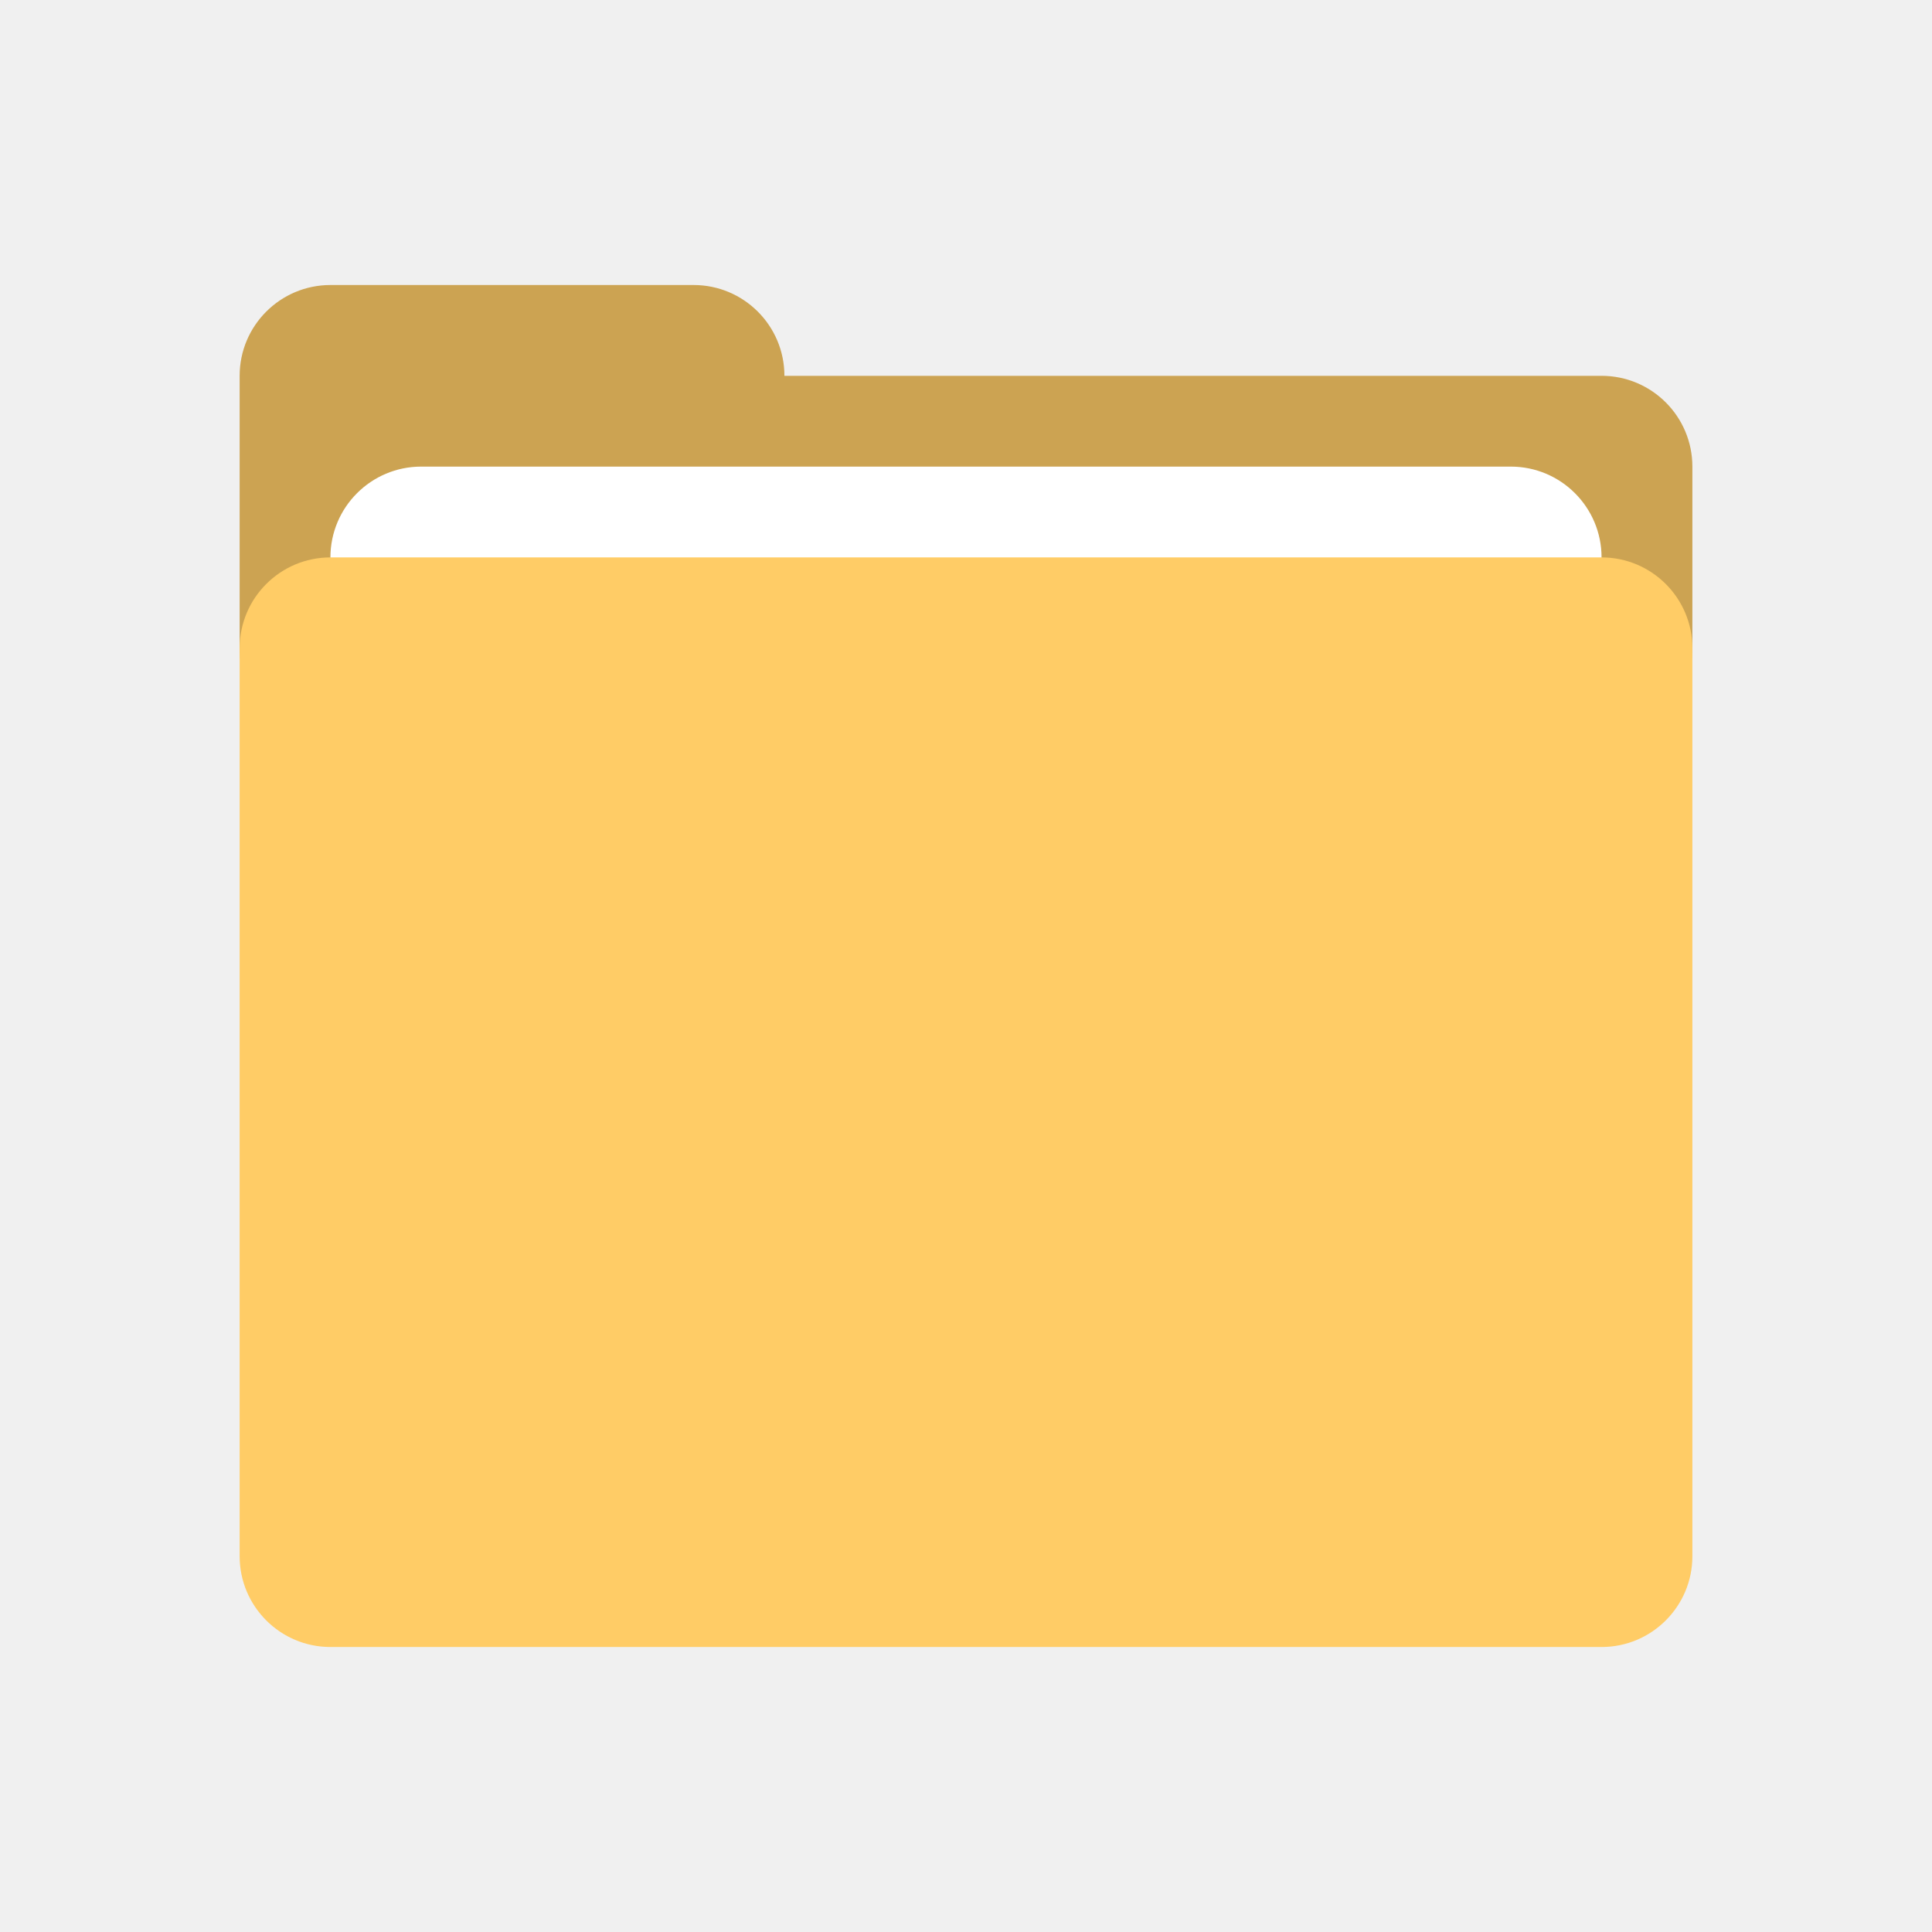
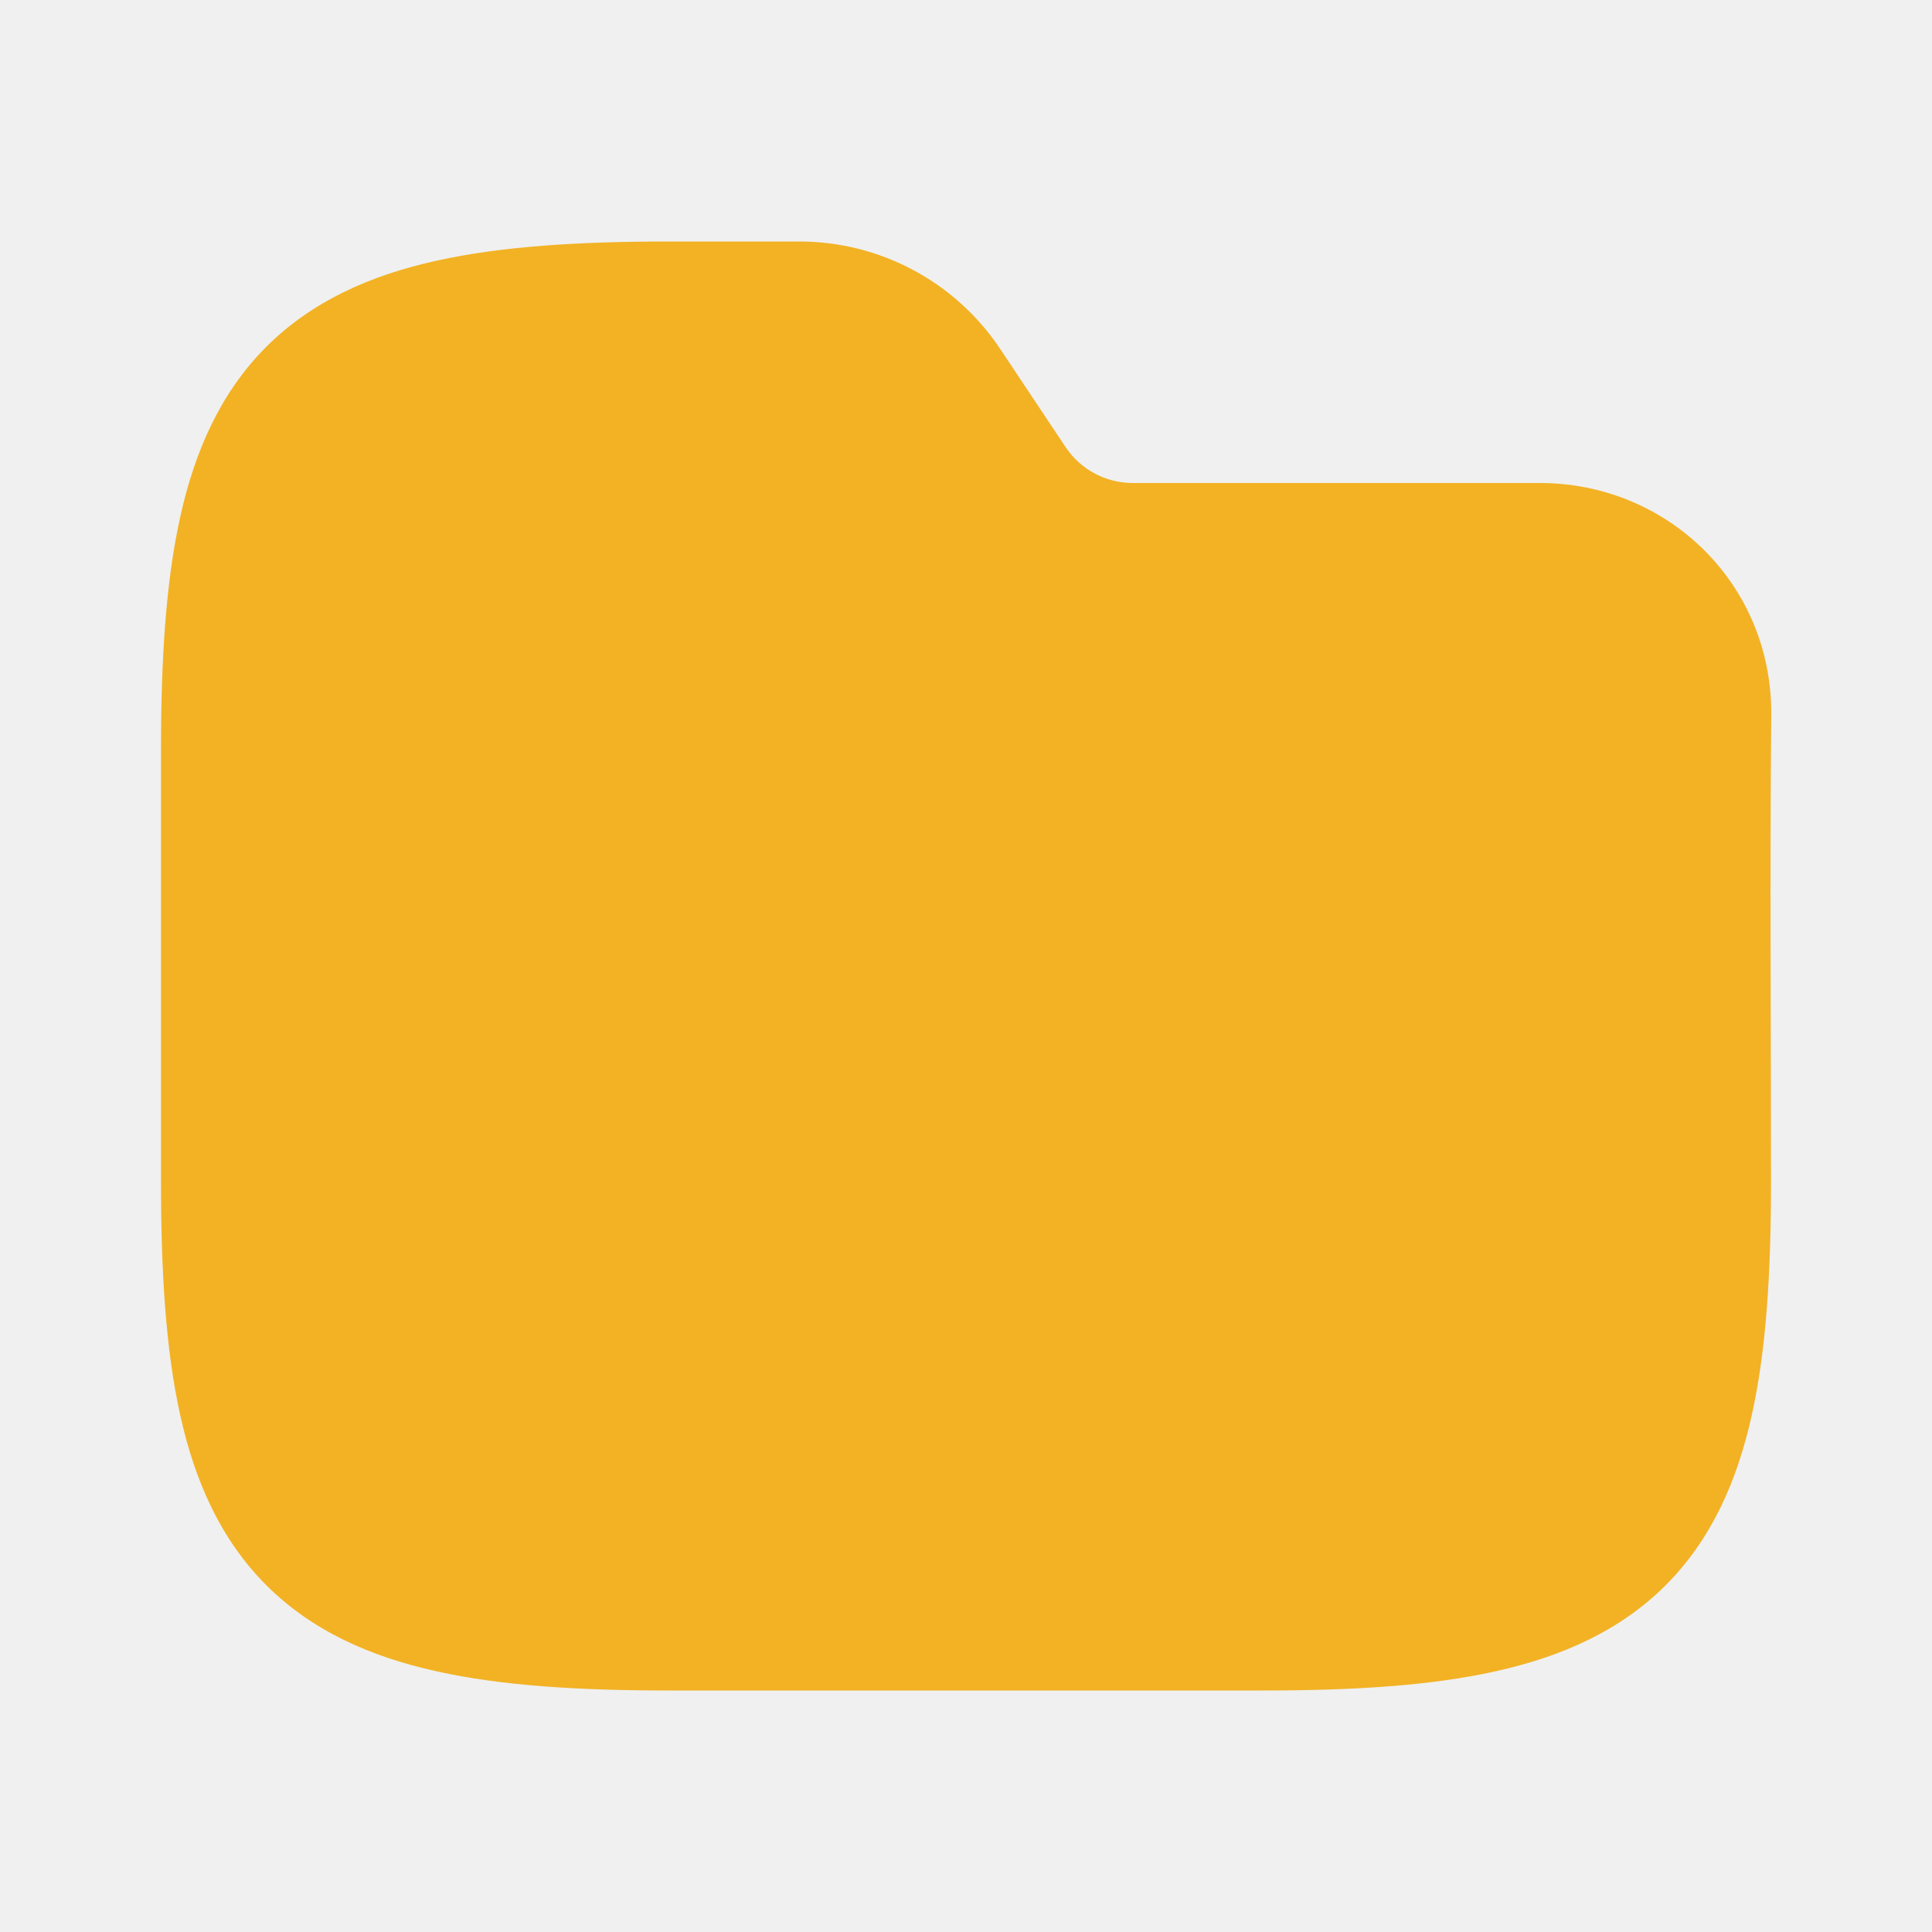
- <svg xmlns="http://www.w3.org/2000/svg" t="1750828079285" class="icon" viewBox="0 0 1024 1024" version="1.1" p-id="5188" width="256" height="256">
-   <path d="M848.858 199.194H415.757c0-26.573-21.542-48.128-48.128-48.128H175.142c-26.573 0-48.128 21.542-48.128 48.128V343.565c0 26.598 21.542 48.141 48.128 48.141h673.728c26.573 0 48.128-21.542 48.128-48.141v-96.243c-0.013-26.586-21.555-48.128-48.141-48.128z" fill="#CCA352" p-id="5189" />
-   <path d="M800.742 247.309H223.258c-26.573 0-48.128 21.542-48.128 48.128v48.128c0 26.598 21.542 48.141 48.128 48.141h577.472c26.573 0 48.128-21.542 48.128-48.141v-48.128c0-26.573-21.542-48.128-48.115-48.128z" fill="#FFFFFF" p-id="5190" />
-   <path d="M848.858 295.437H175.142c-26.573 0-48.128 21.542-48.128 48.128v481.254c0 26.547 21.542 48.128 48.128 48.128h673.728c26.573 0 48.128-21.568 48.128-48.128V343.552c-0.013-26.573-21.555-48.115-48.141-48.115z" fill="#FFCC66" p-id="5191" />
+ <svg xmlns="http://www.w3.org/2000/svg" width="24" height="24" viewBox="0 0 24 24" fill="none">
+   <path fill-rule="evenodd" clip-rule="evenodd" d="M5.42 3.239C6.23 3.059 7.196 3 8.312 3H9.93C10.933 3 11.869 3.501 12.426 4.336L13.238 5.555C13.424 5.833 13.736 6 14.07 6H19.126C20.723 6 22.018 7.261 22.003 8.885C21.985 10.819 22 12.754 22 14.688C22 15.804 21.942 16.77 21.761 17.58C21.579 18.402 21.258 19.125 20.692 19.692C20.125 20.258 19.402 20.579 18.58 20.761C17.77 20.942 16.804 21 15.688 21H8.312C7.196 21 6.23 20.942 5.42 20.761C4.598 20.579 3.875 20.258 3.308 19.692C2.742 19.125 2.421 18.402 2.239 17.58C2.059 16.77 2 15.804 2 14.688V9.312C2 8.196 2.059 7.23 2.239 6.42C2.421 5.598 2.742 4.875 3.308 4.308C3.875 3.742 4.598 3.421 5.42 3.239Z" fill="#F2B224" />
</svg>
